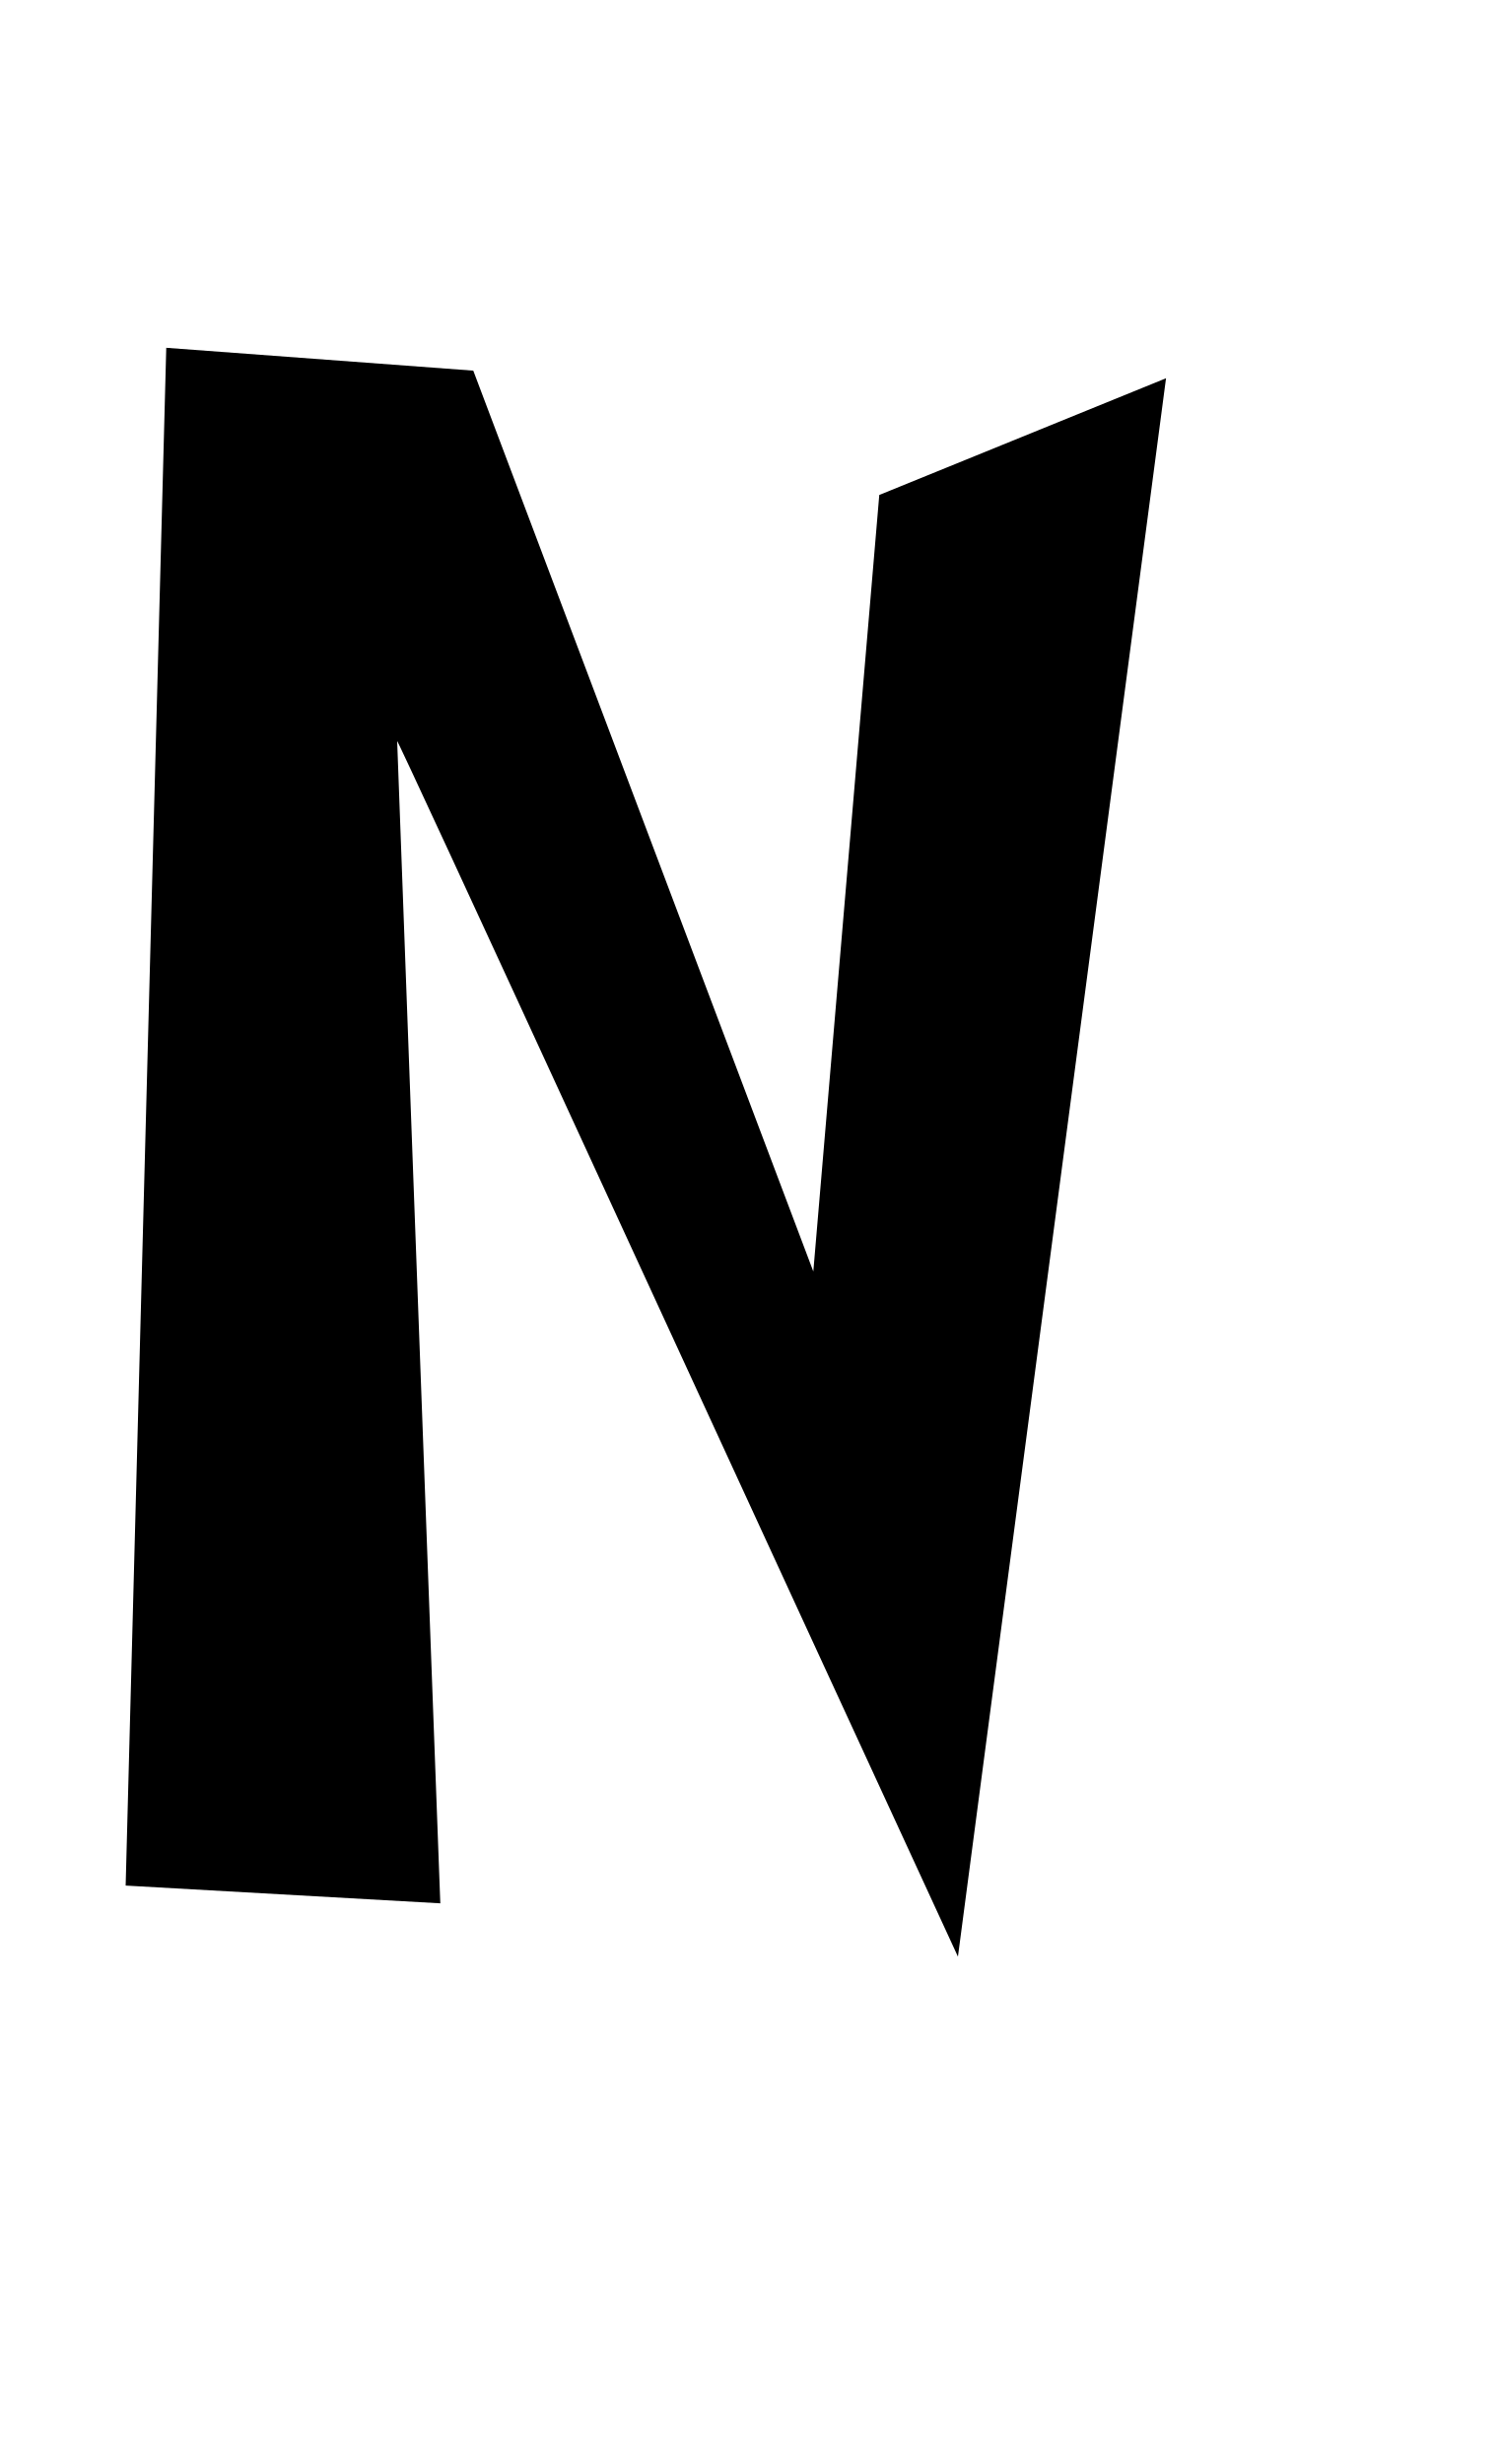
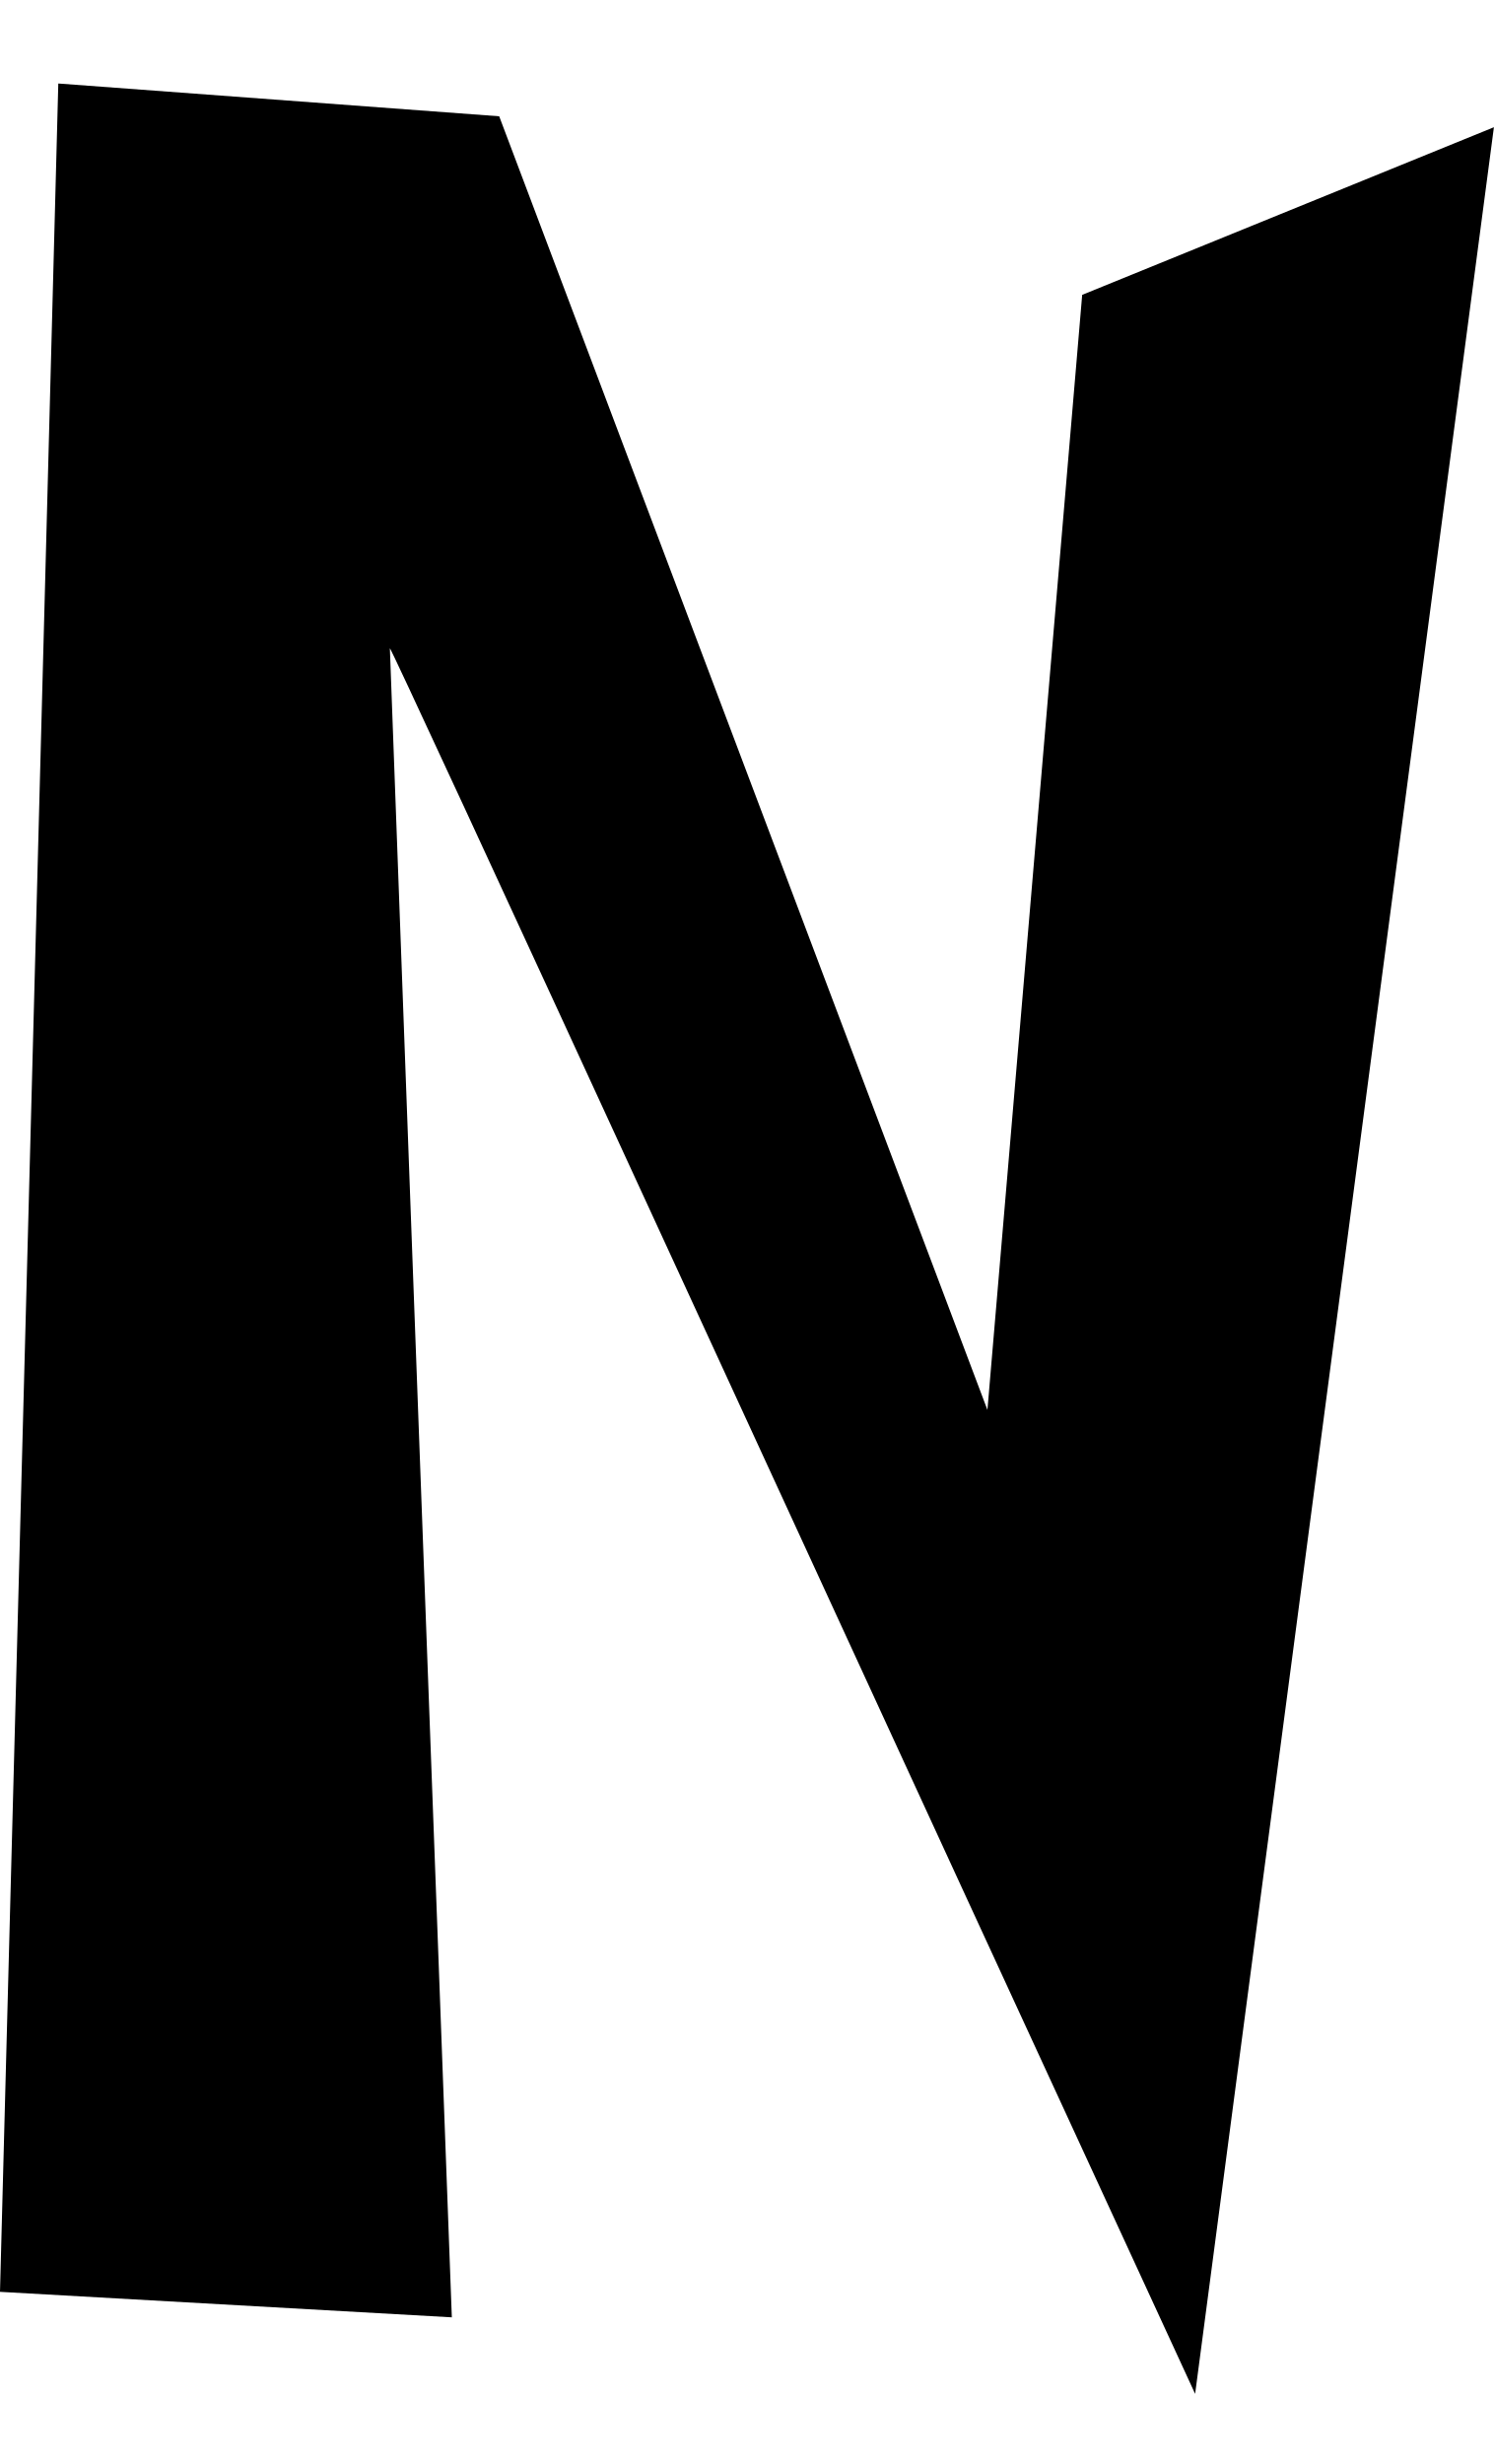
- <svg xmlns="http://www.w3.org/2000/svg" version="1.0" id="glyph_N" x="0px" y="0px" width="56px" height="92px">
+ <svg xmlns="http://www.w3.org/2000/svg" version="1.0" id="glyph_N" x="0px" y="0px" width="59.706px" height="98.466px">
  <g id="N">
-     <path style="fill:#000000;stroke-width:0px" d="M6.208 12.986 C9.074 13.199 14.806 13.626 17.672 13.839 C20.847 22.248 27.195 39.065 30.369 47.474 C30.985 40.226 32.216 25.73 32.832 18.481 C35.509 17.392 40.862 15.213 43.539 14.123 C41.596 28.856 37.712 58.323 35.769 73.056 Q30.535 61.71 22.682 44.644 Q14.83 27.577 14.83 27.672 Q14.83 27.767 15.434 43.992 Q16.038 60.218 16.441 71.066 C13.504 70.901 7.629 70.569 4.692 70.403 C5.071 56.049 5.829 27.34 6.208 12.986 z" id="path_N_0" />
+     <path style="fill:#000000;stroke-width:0px" d="M39.464 56.344 C40.411 45.204 42.304 22.923 43.251 11.783 C47.365 10.108 55.592 6.759 59.706 5.084 C56.721 27.729 56.721 27.729 47.765 95.663 Q39.719 78.225 27.651 51.994 Q15.582 25.763 15.582 25.909 C15.582 26.006 15.891 34.367 16.51 50.993 C17.129 67.618 17.645 81.489 18.058 92.605 C13.543 92.35 4.514 91.841 0 91.586 C0.583 69.523 1.747 25.399 2.33 3.337 C6.735 3.664 15.545 4.32 19.951 4.647 C24.829 17.572 34.586 43.42 39.464 56.344 z" id="path_L_0" />
  </g>
</svg>
